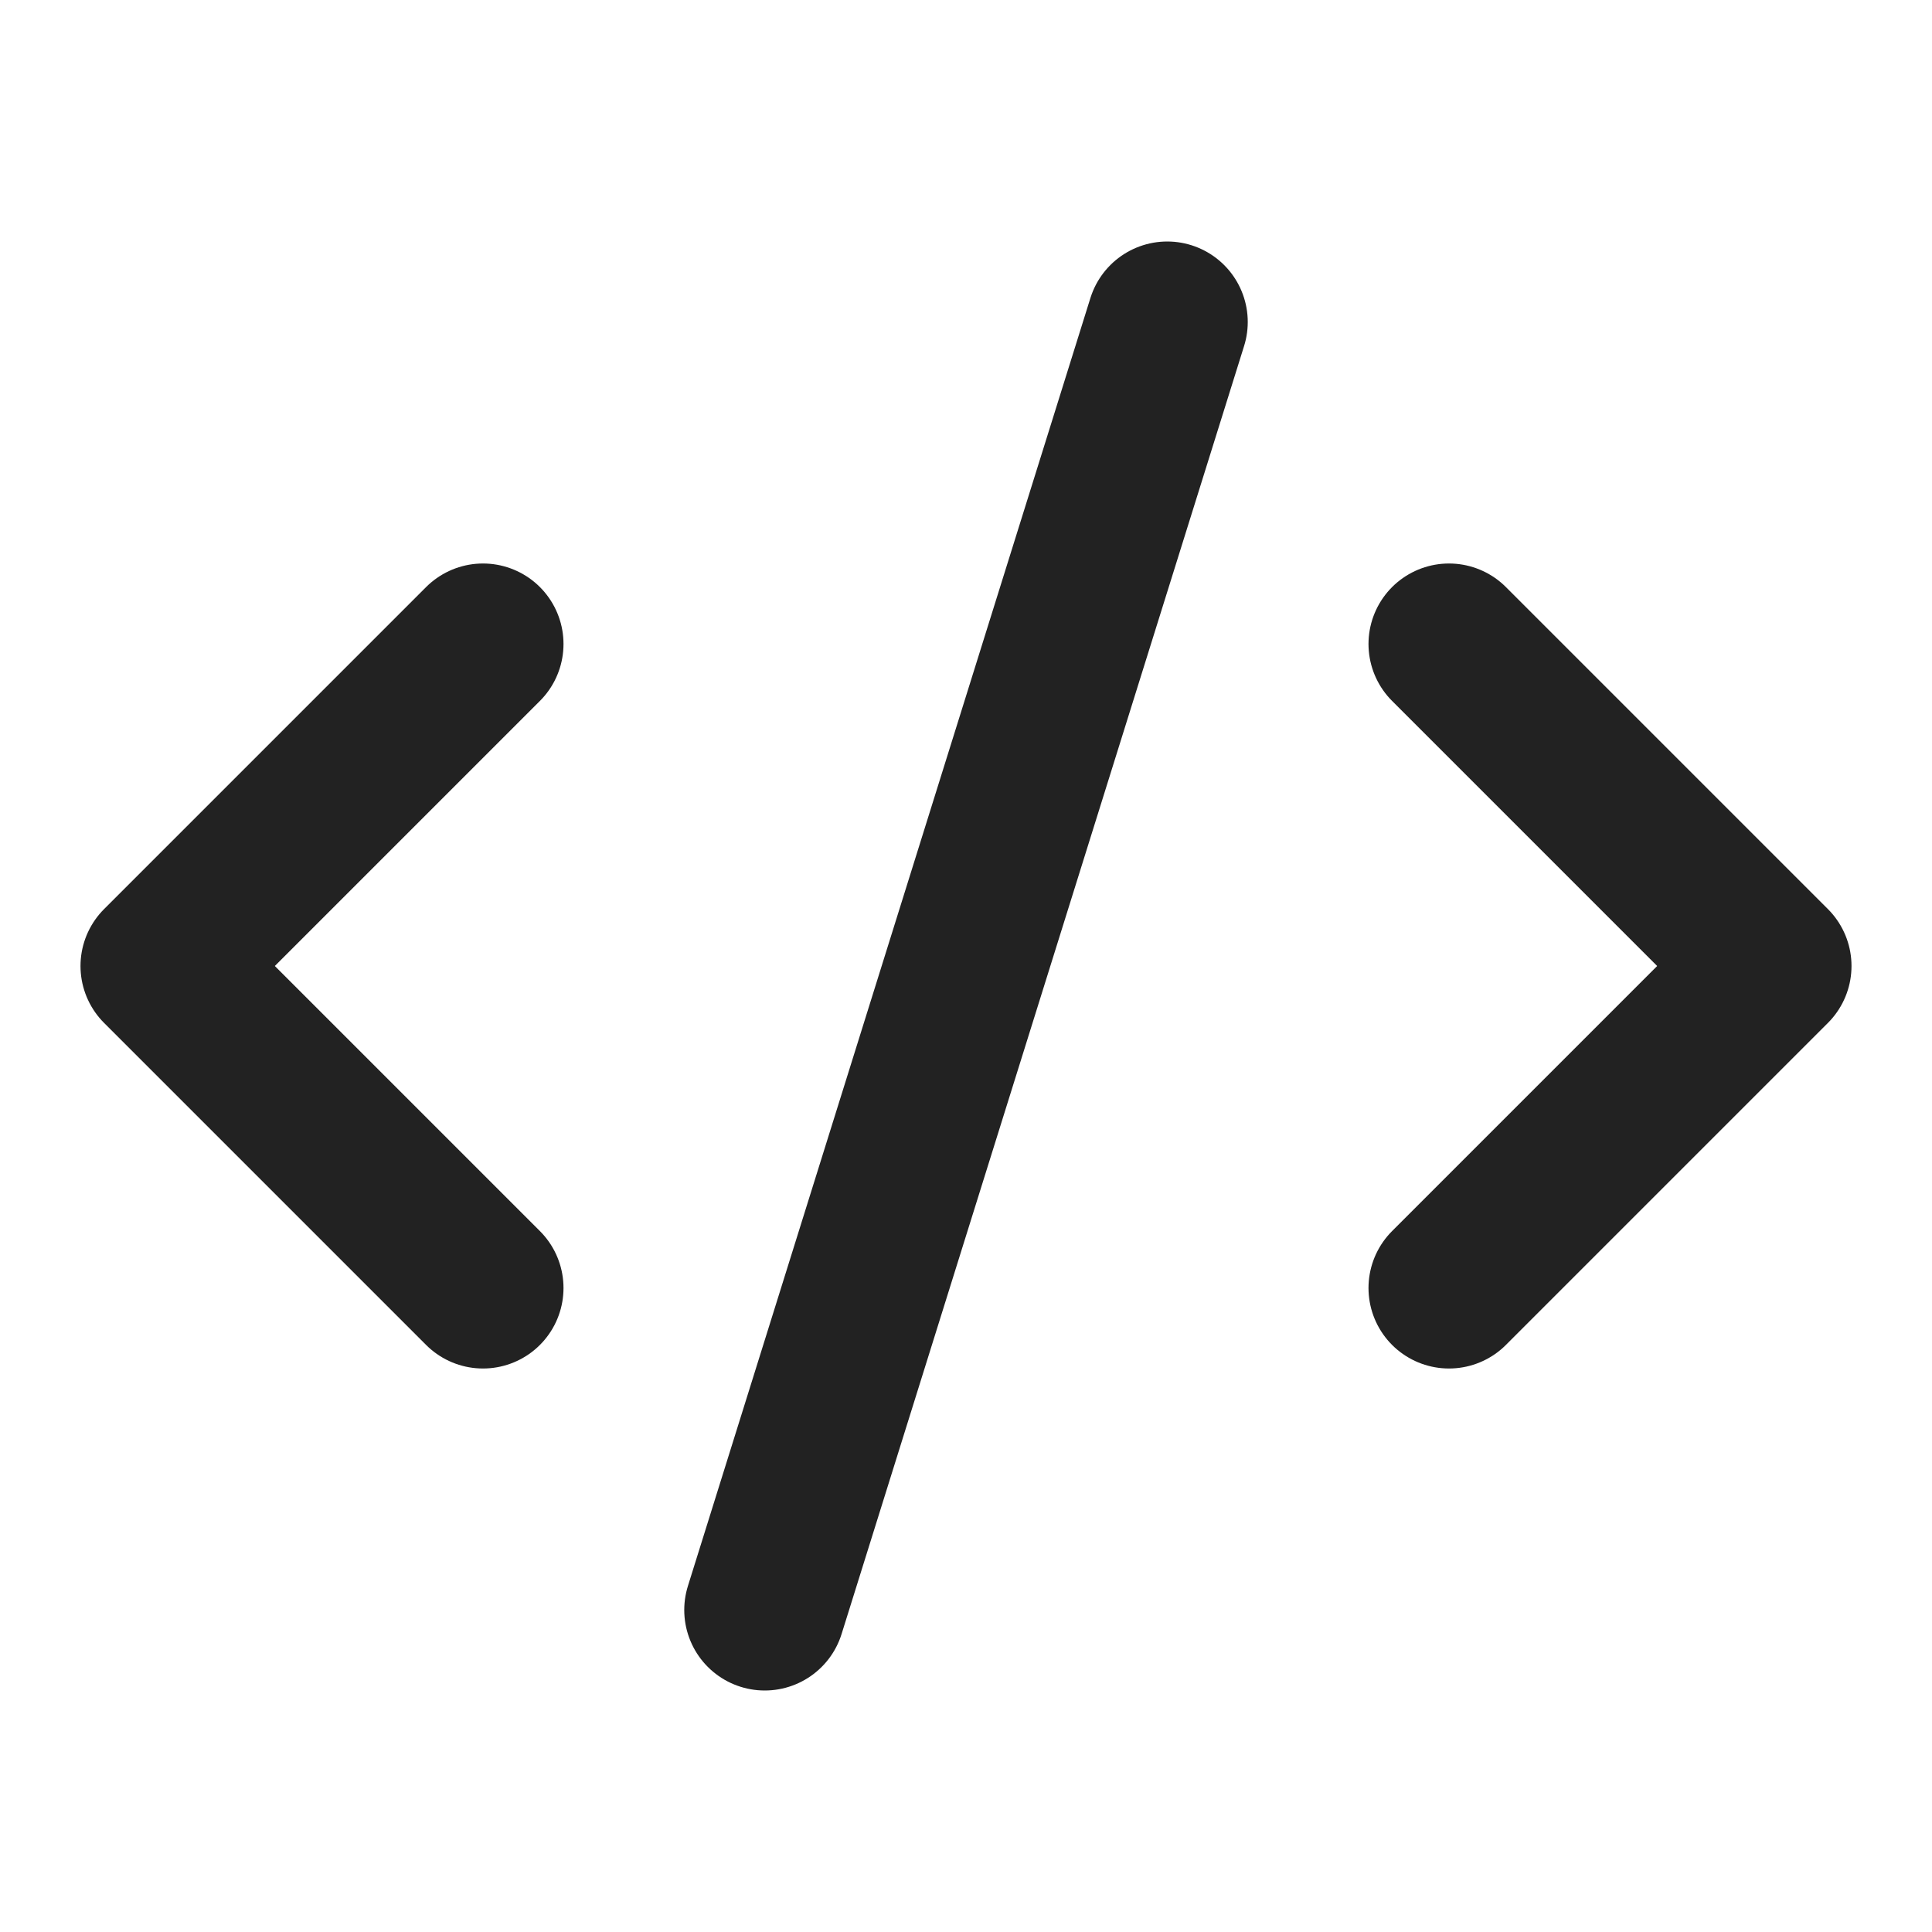
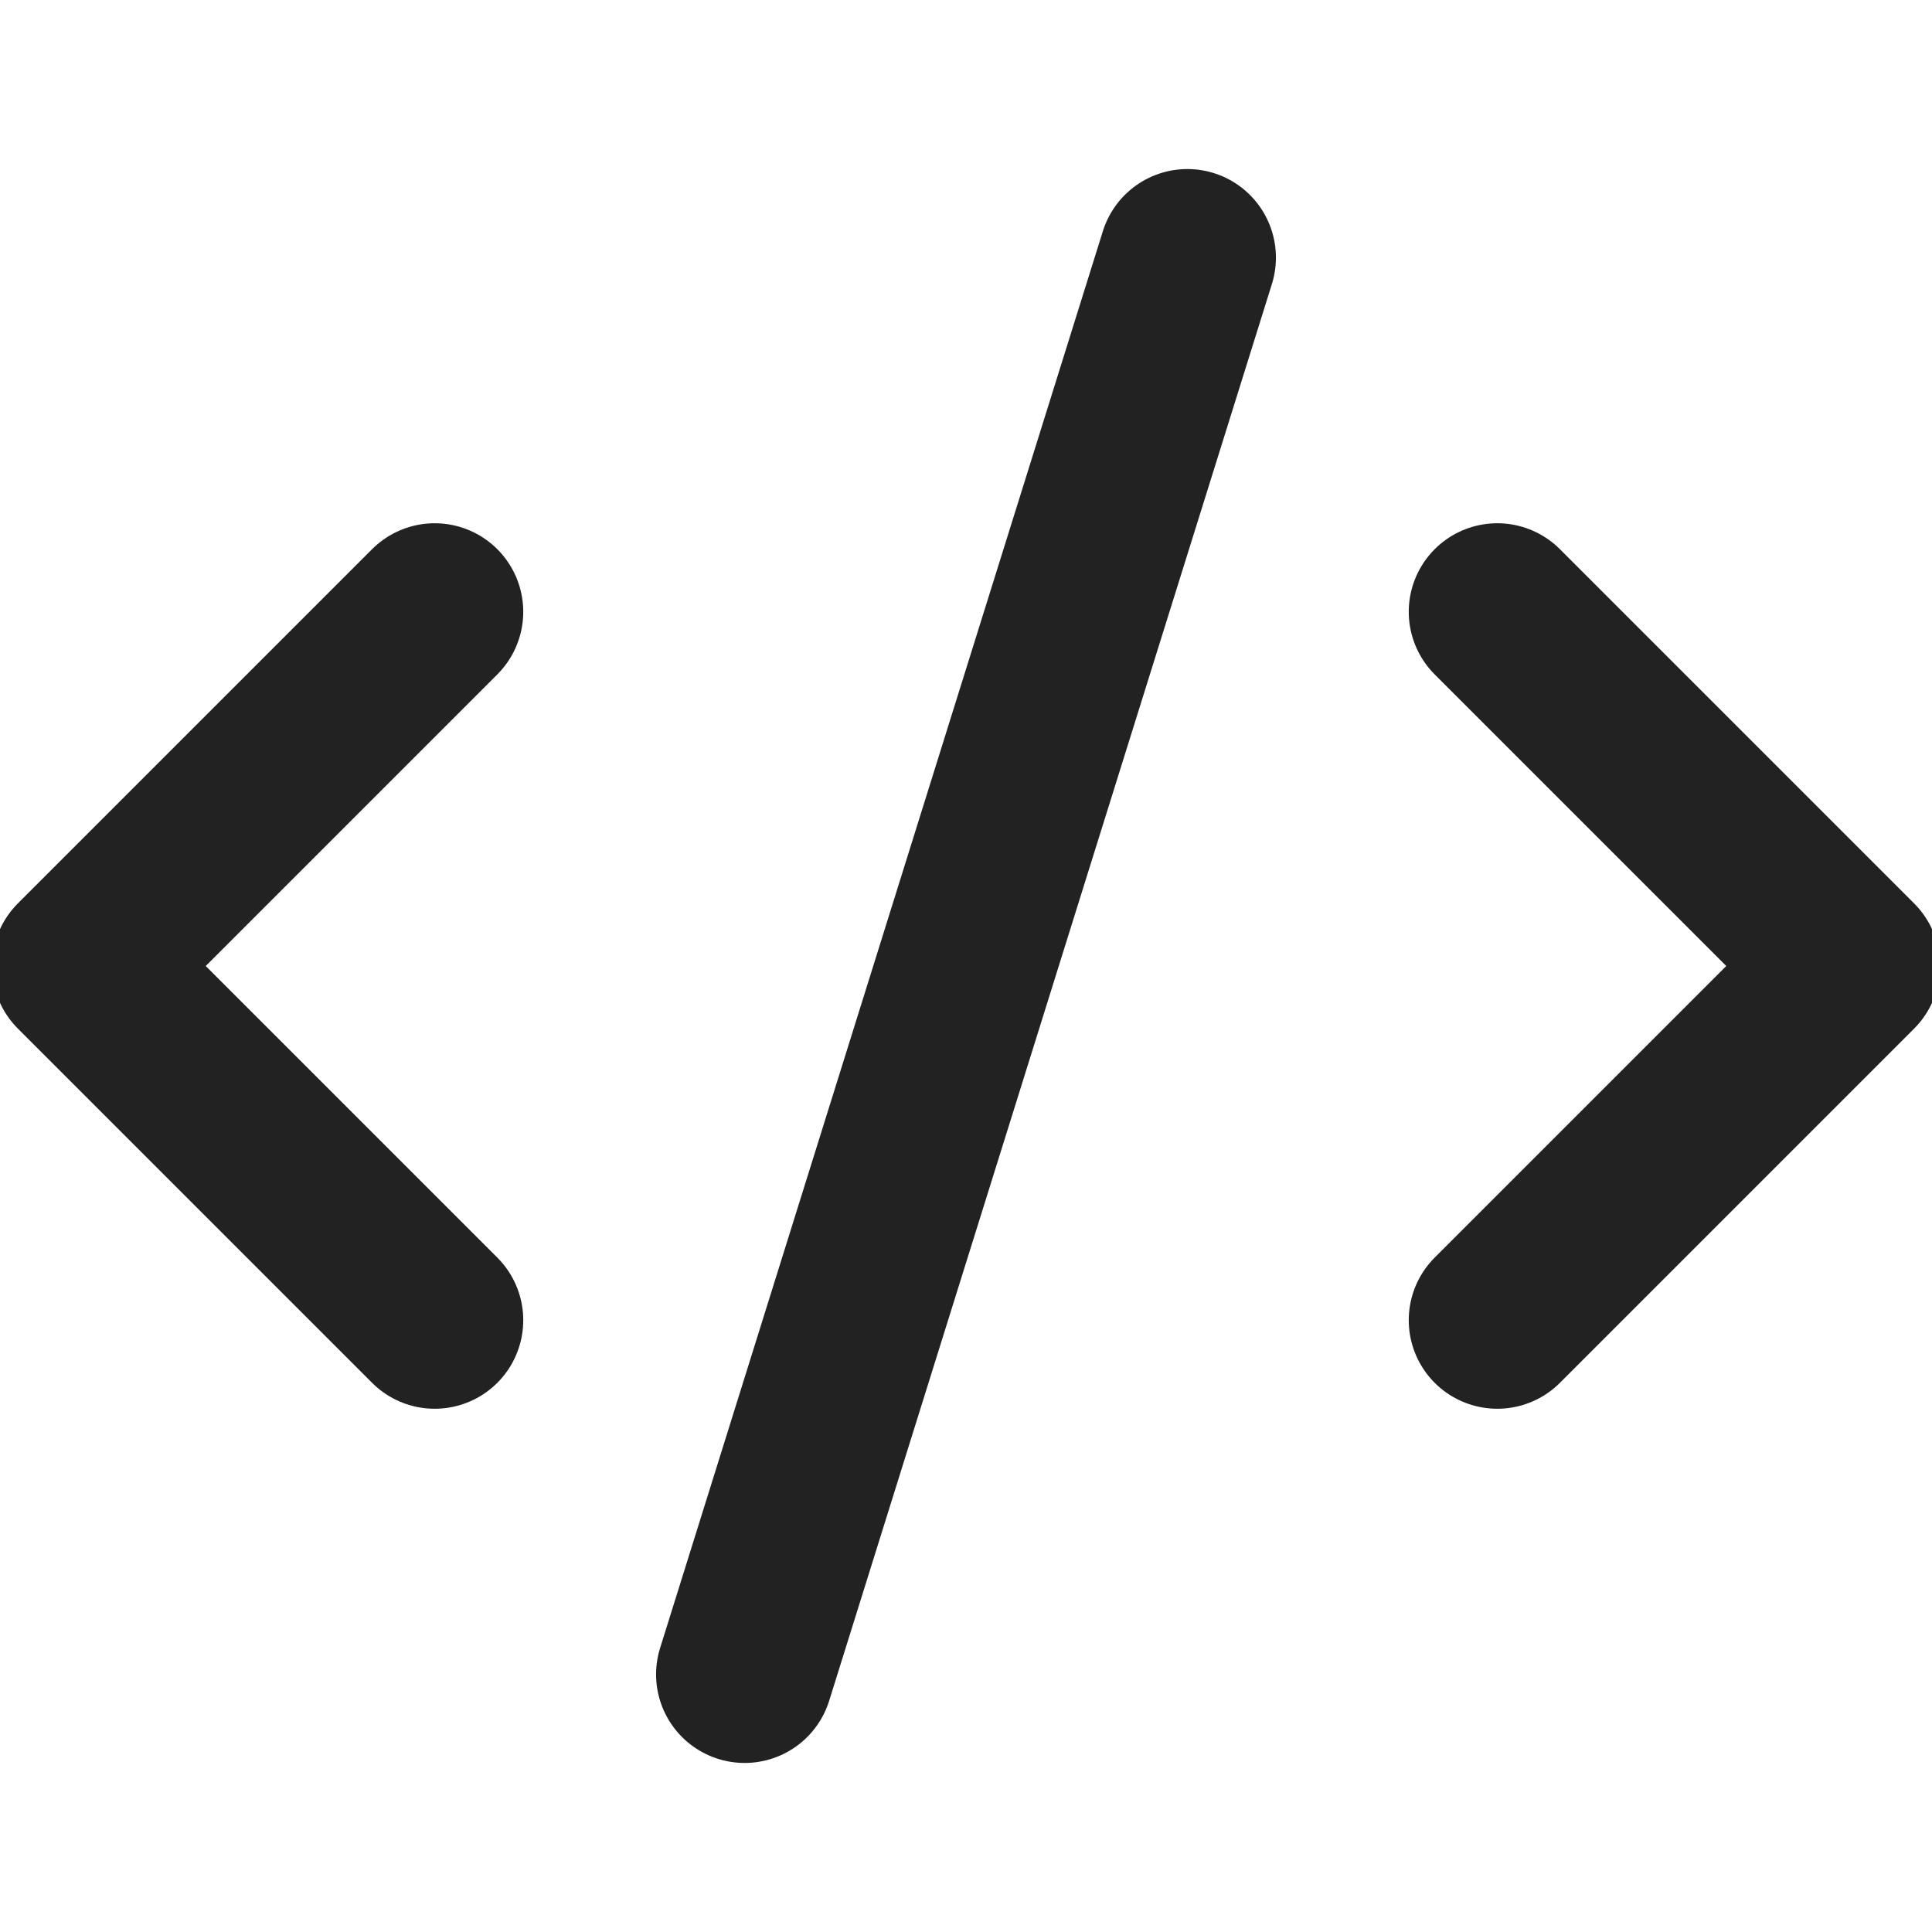
<svg xmlns="http://www.w3.org/2000/svg" viewBox="0 0 24 24" fill="none" stroke="#222" stroke-width="2" stroke-linecap="round" stroke-linejoin="round">
-   <path d="m18 16 4-4-4-4" />
-   <path d="m6 8-4 4 4 4" />
-   <path d="m14.5 4-5 16" />
+   <g transform="translate(12 12) scale(1.1) translate(-12 -12)">
+     <path d="m18 16 4-4-4-4" />
+     <path d="m6 8-4 4 4 4" />
+     <path d="m14.5 4-5 16" />
+   </g>
</svg>
